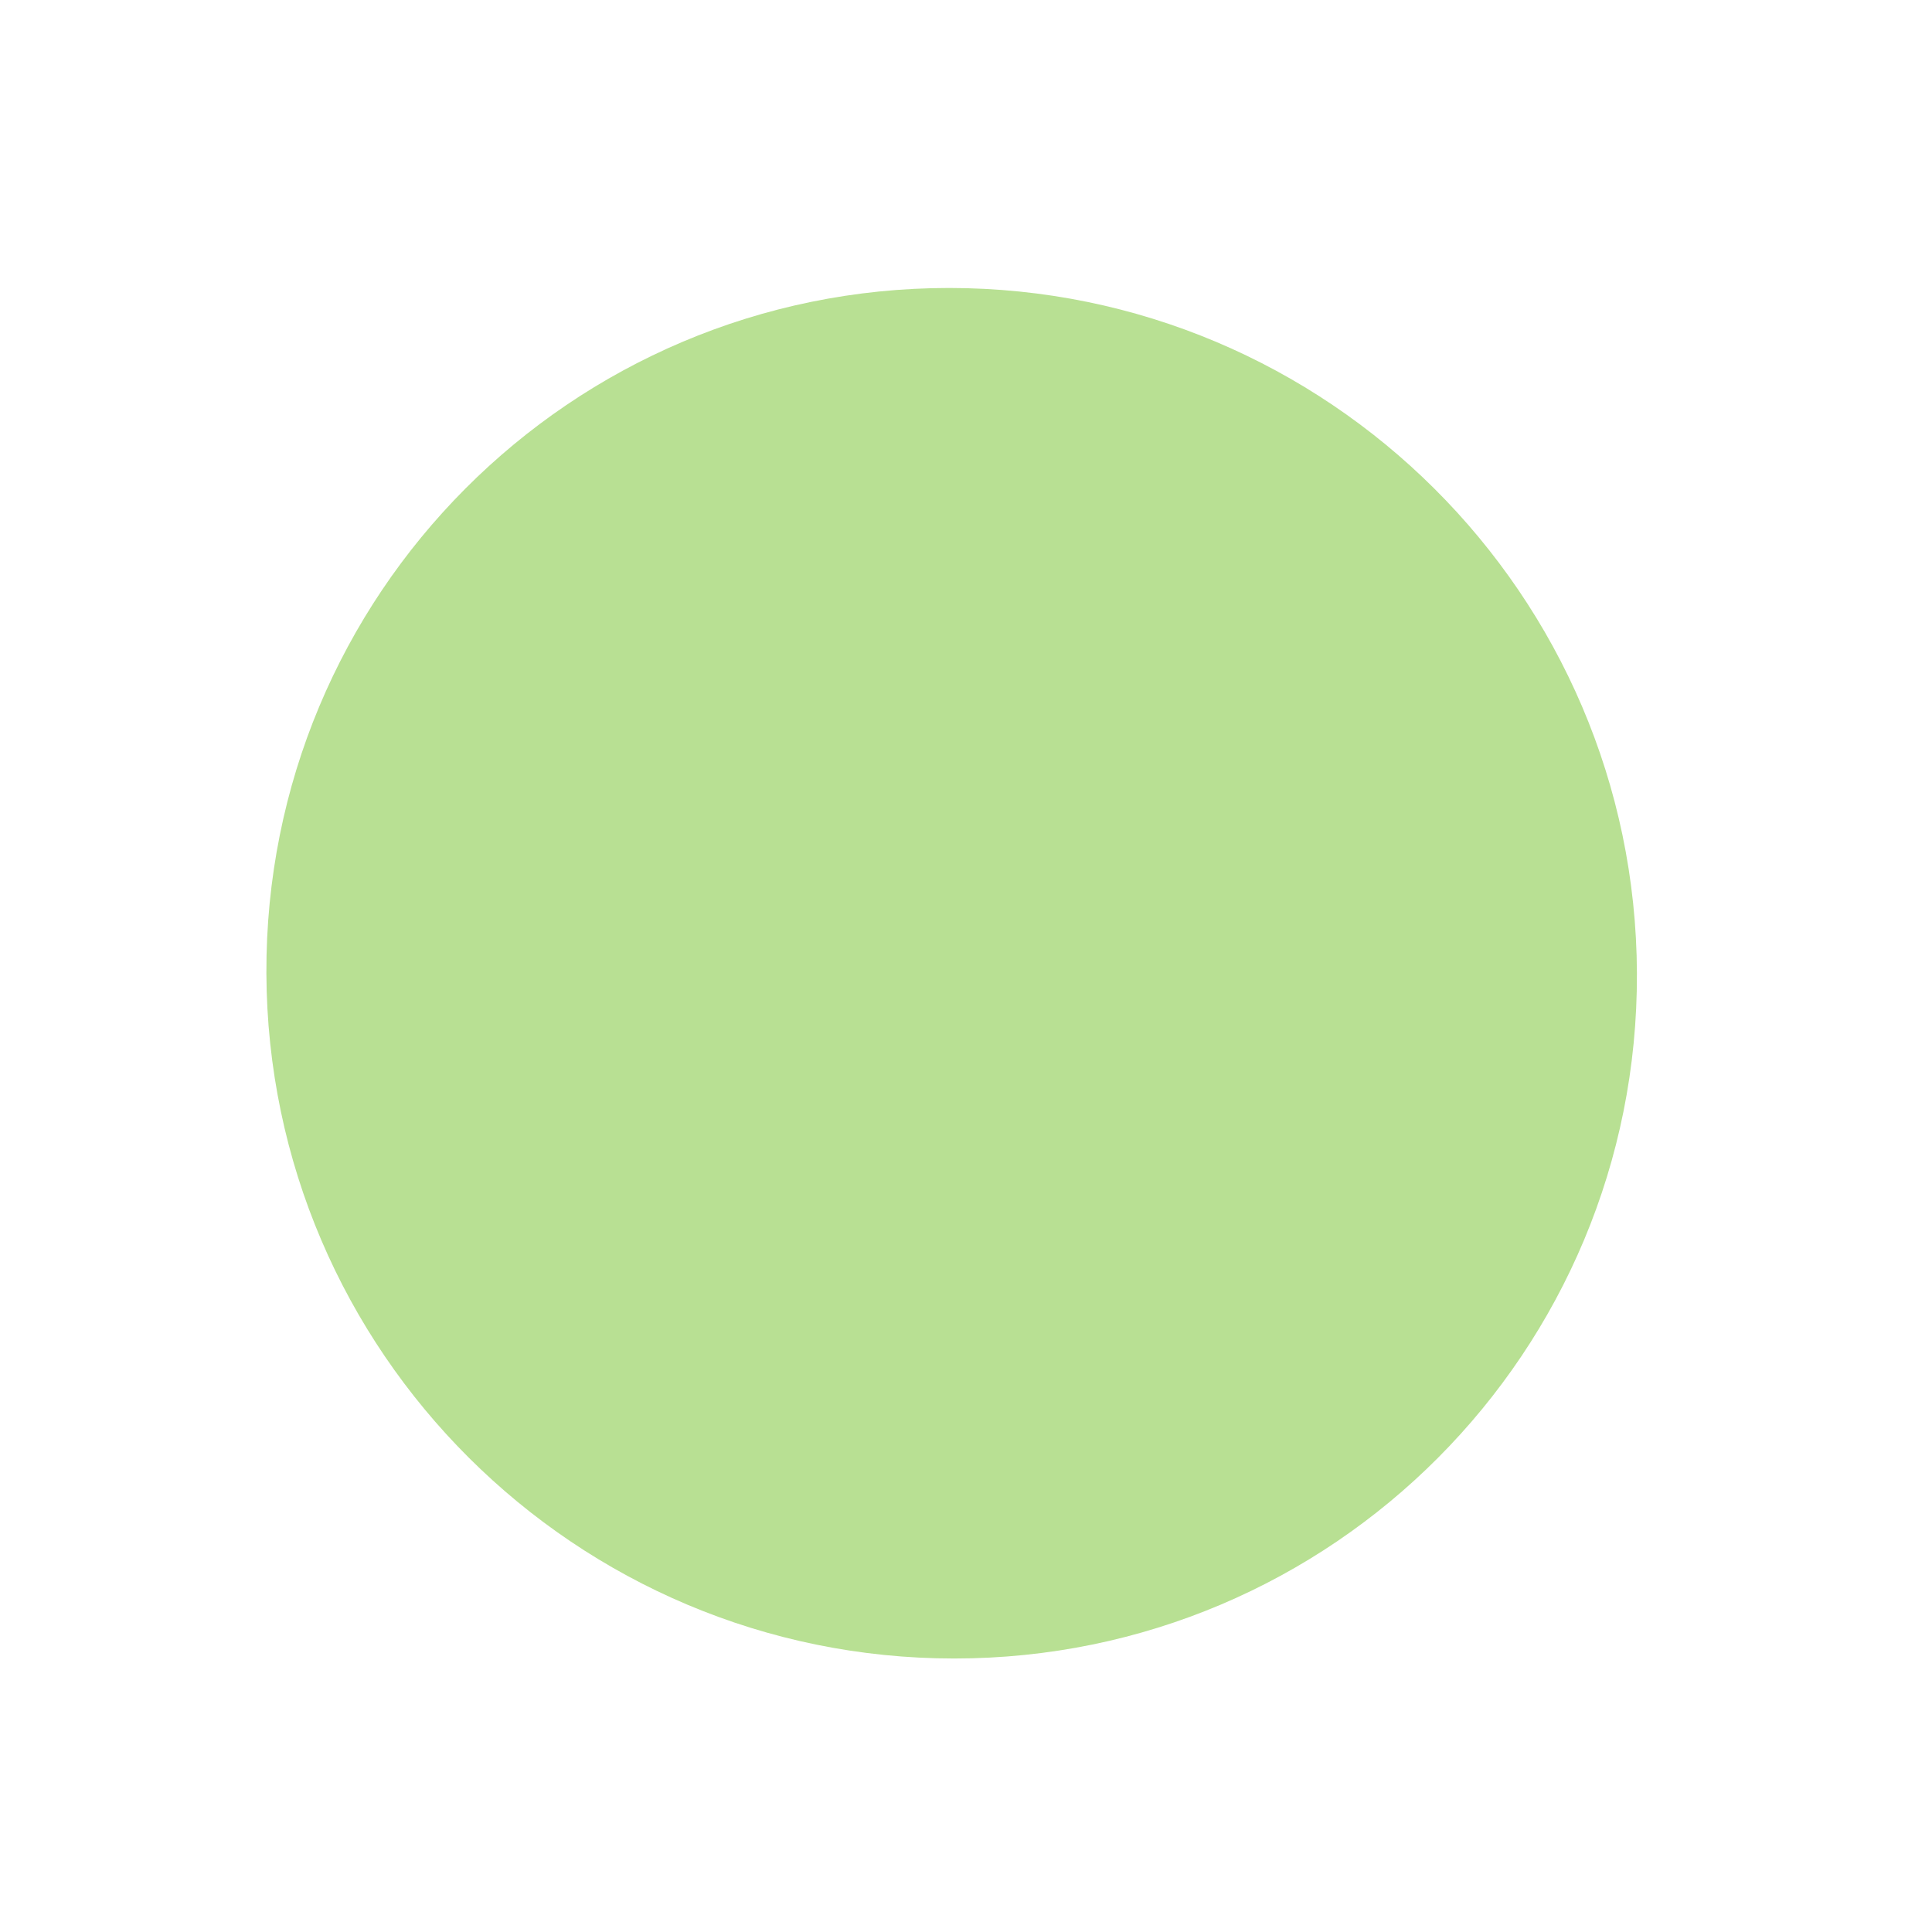
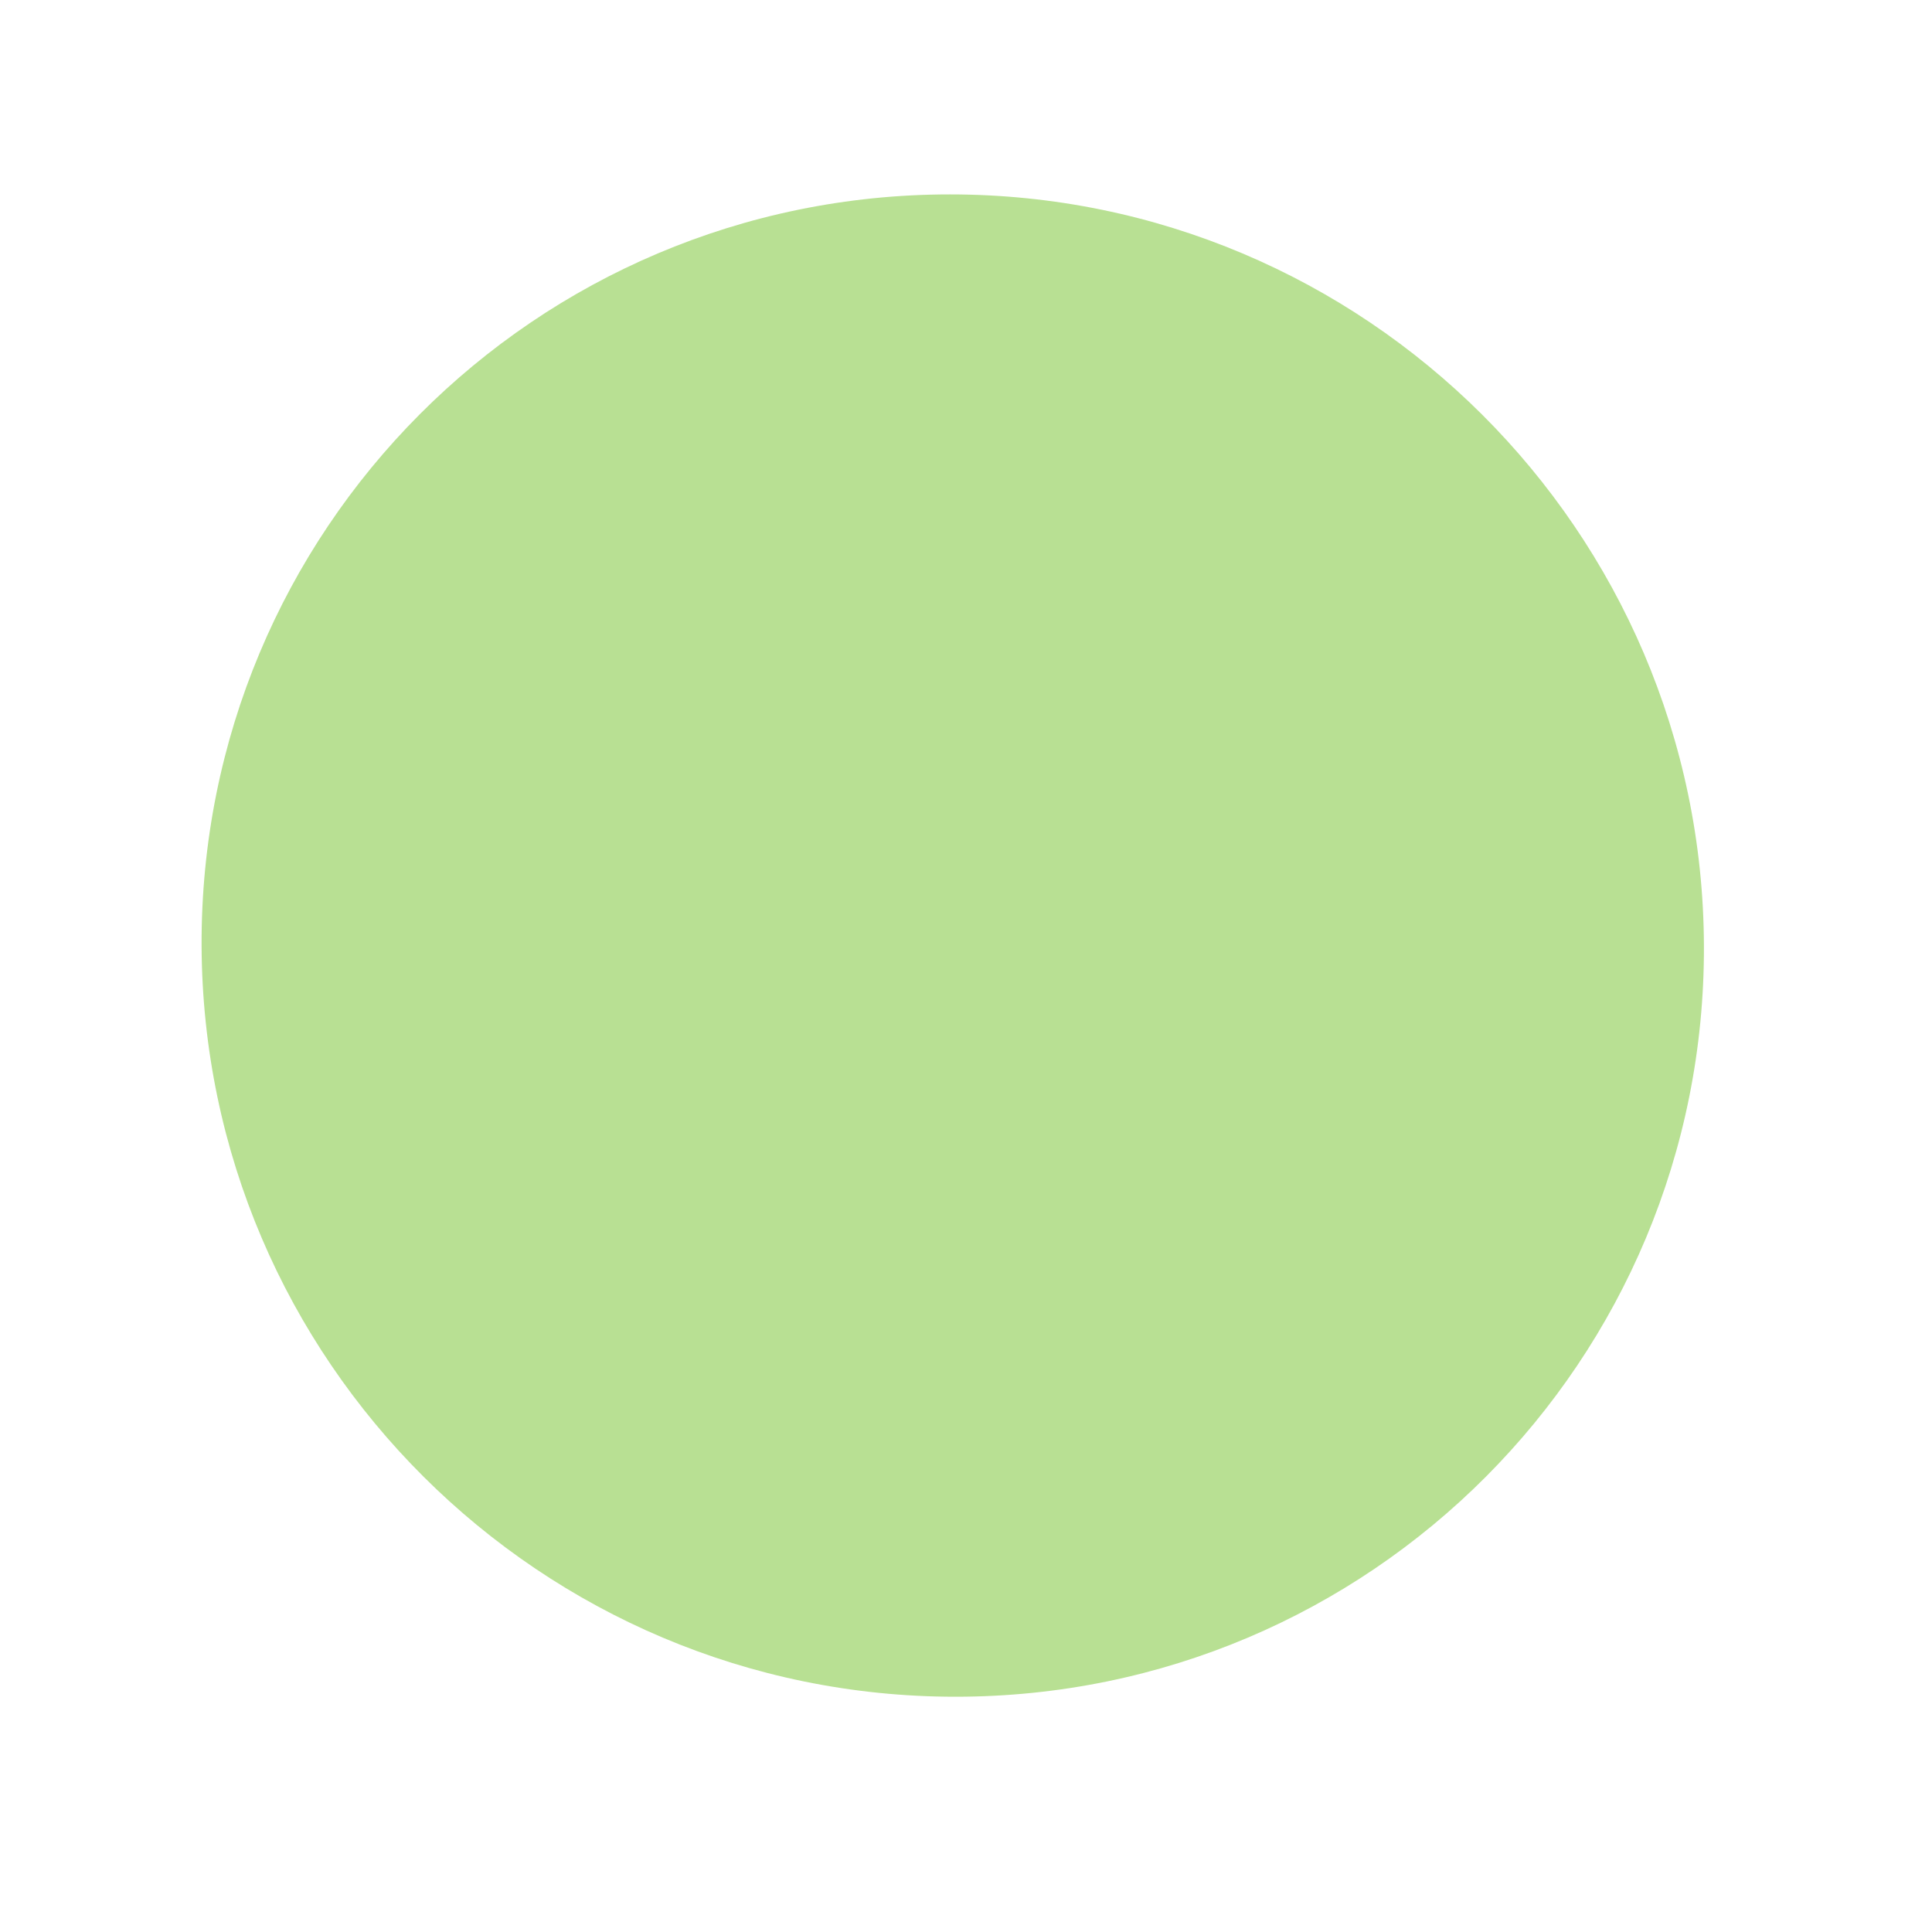
- <svg xmlns="http://www.w3.org/2000/svg" width="64" height="64" viewBox="0 0 16.933 16.933" version="1.1" id="svg1">
+ <svg xmlns="http://www.w3.org/2000/svg" width="32" height="32" viewBox="0 0 8.467 8.467" version="1.1" id="svg1">
  <defs id="defs1" />
-   <circle style="fill:#b8e093;fill-opacity:1;stroke:none;stroke-width:0.553;stroke-linecap:butt;stroke-linejoin:round;stroke-dasharray:none;stroke-opacity:1" id="path5" cx="8.309" cy="8.53" transform="matrix(1,0,0.00372895,0.9999931,0,0)" r="6.006" />
+   <circle style="fill:#b8e093;fill-opacity:1;stroke:none;stroke-width:0.553;stroke-linecap:butt;stroke-linejoin:round;stroke-dasharray:none;stroke-opacity:1" id="path5" cx="4.16" cy="4.144" transform="matrix(1,0,0.00372895,0.9999931,0,0)" r="3.292" />
</svg>
